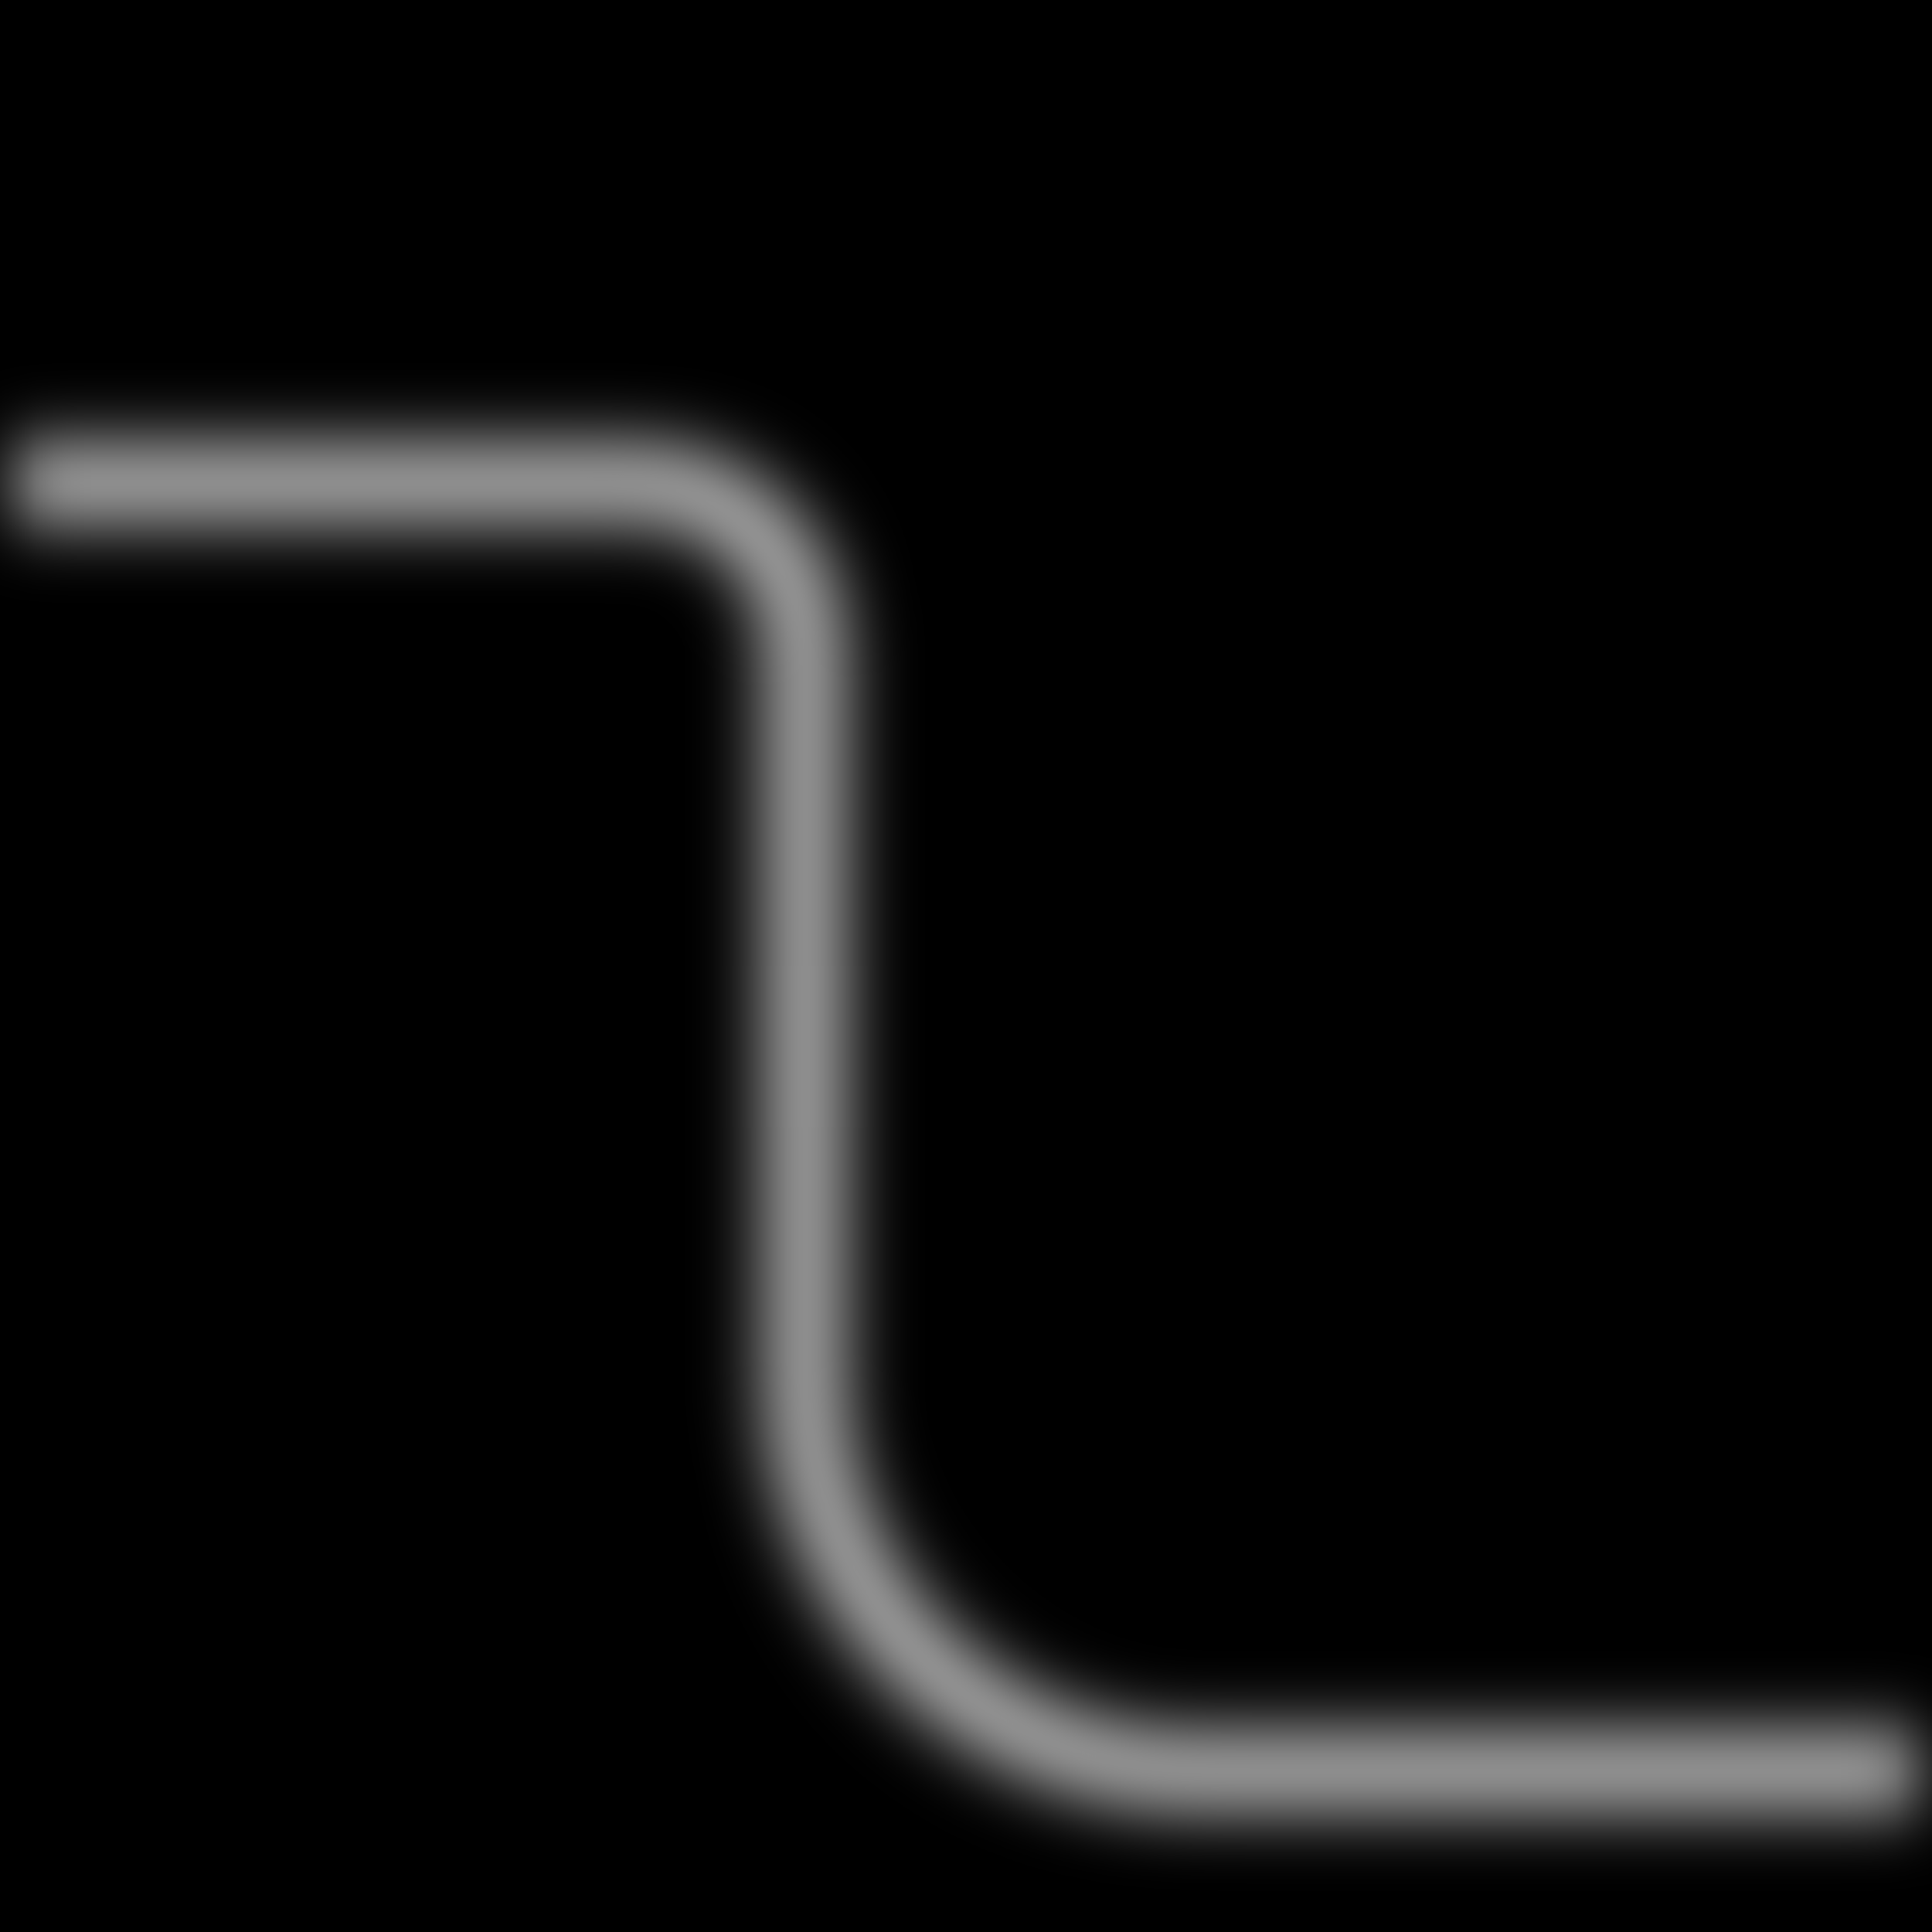
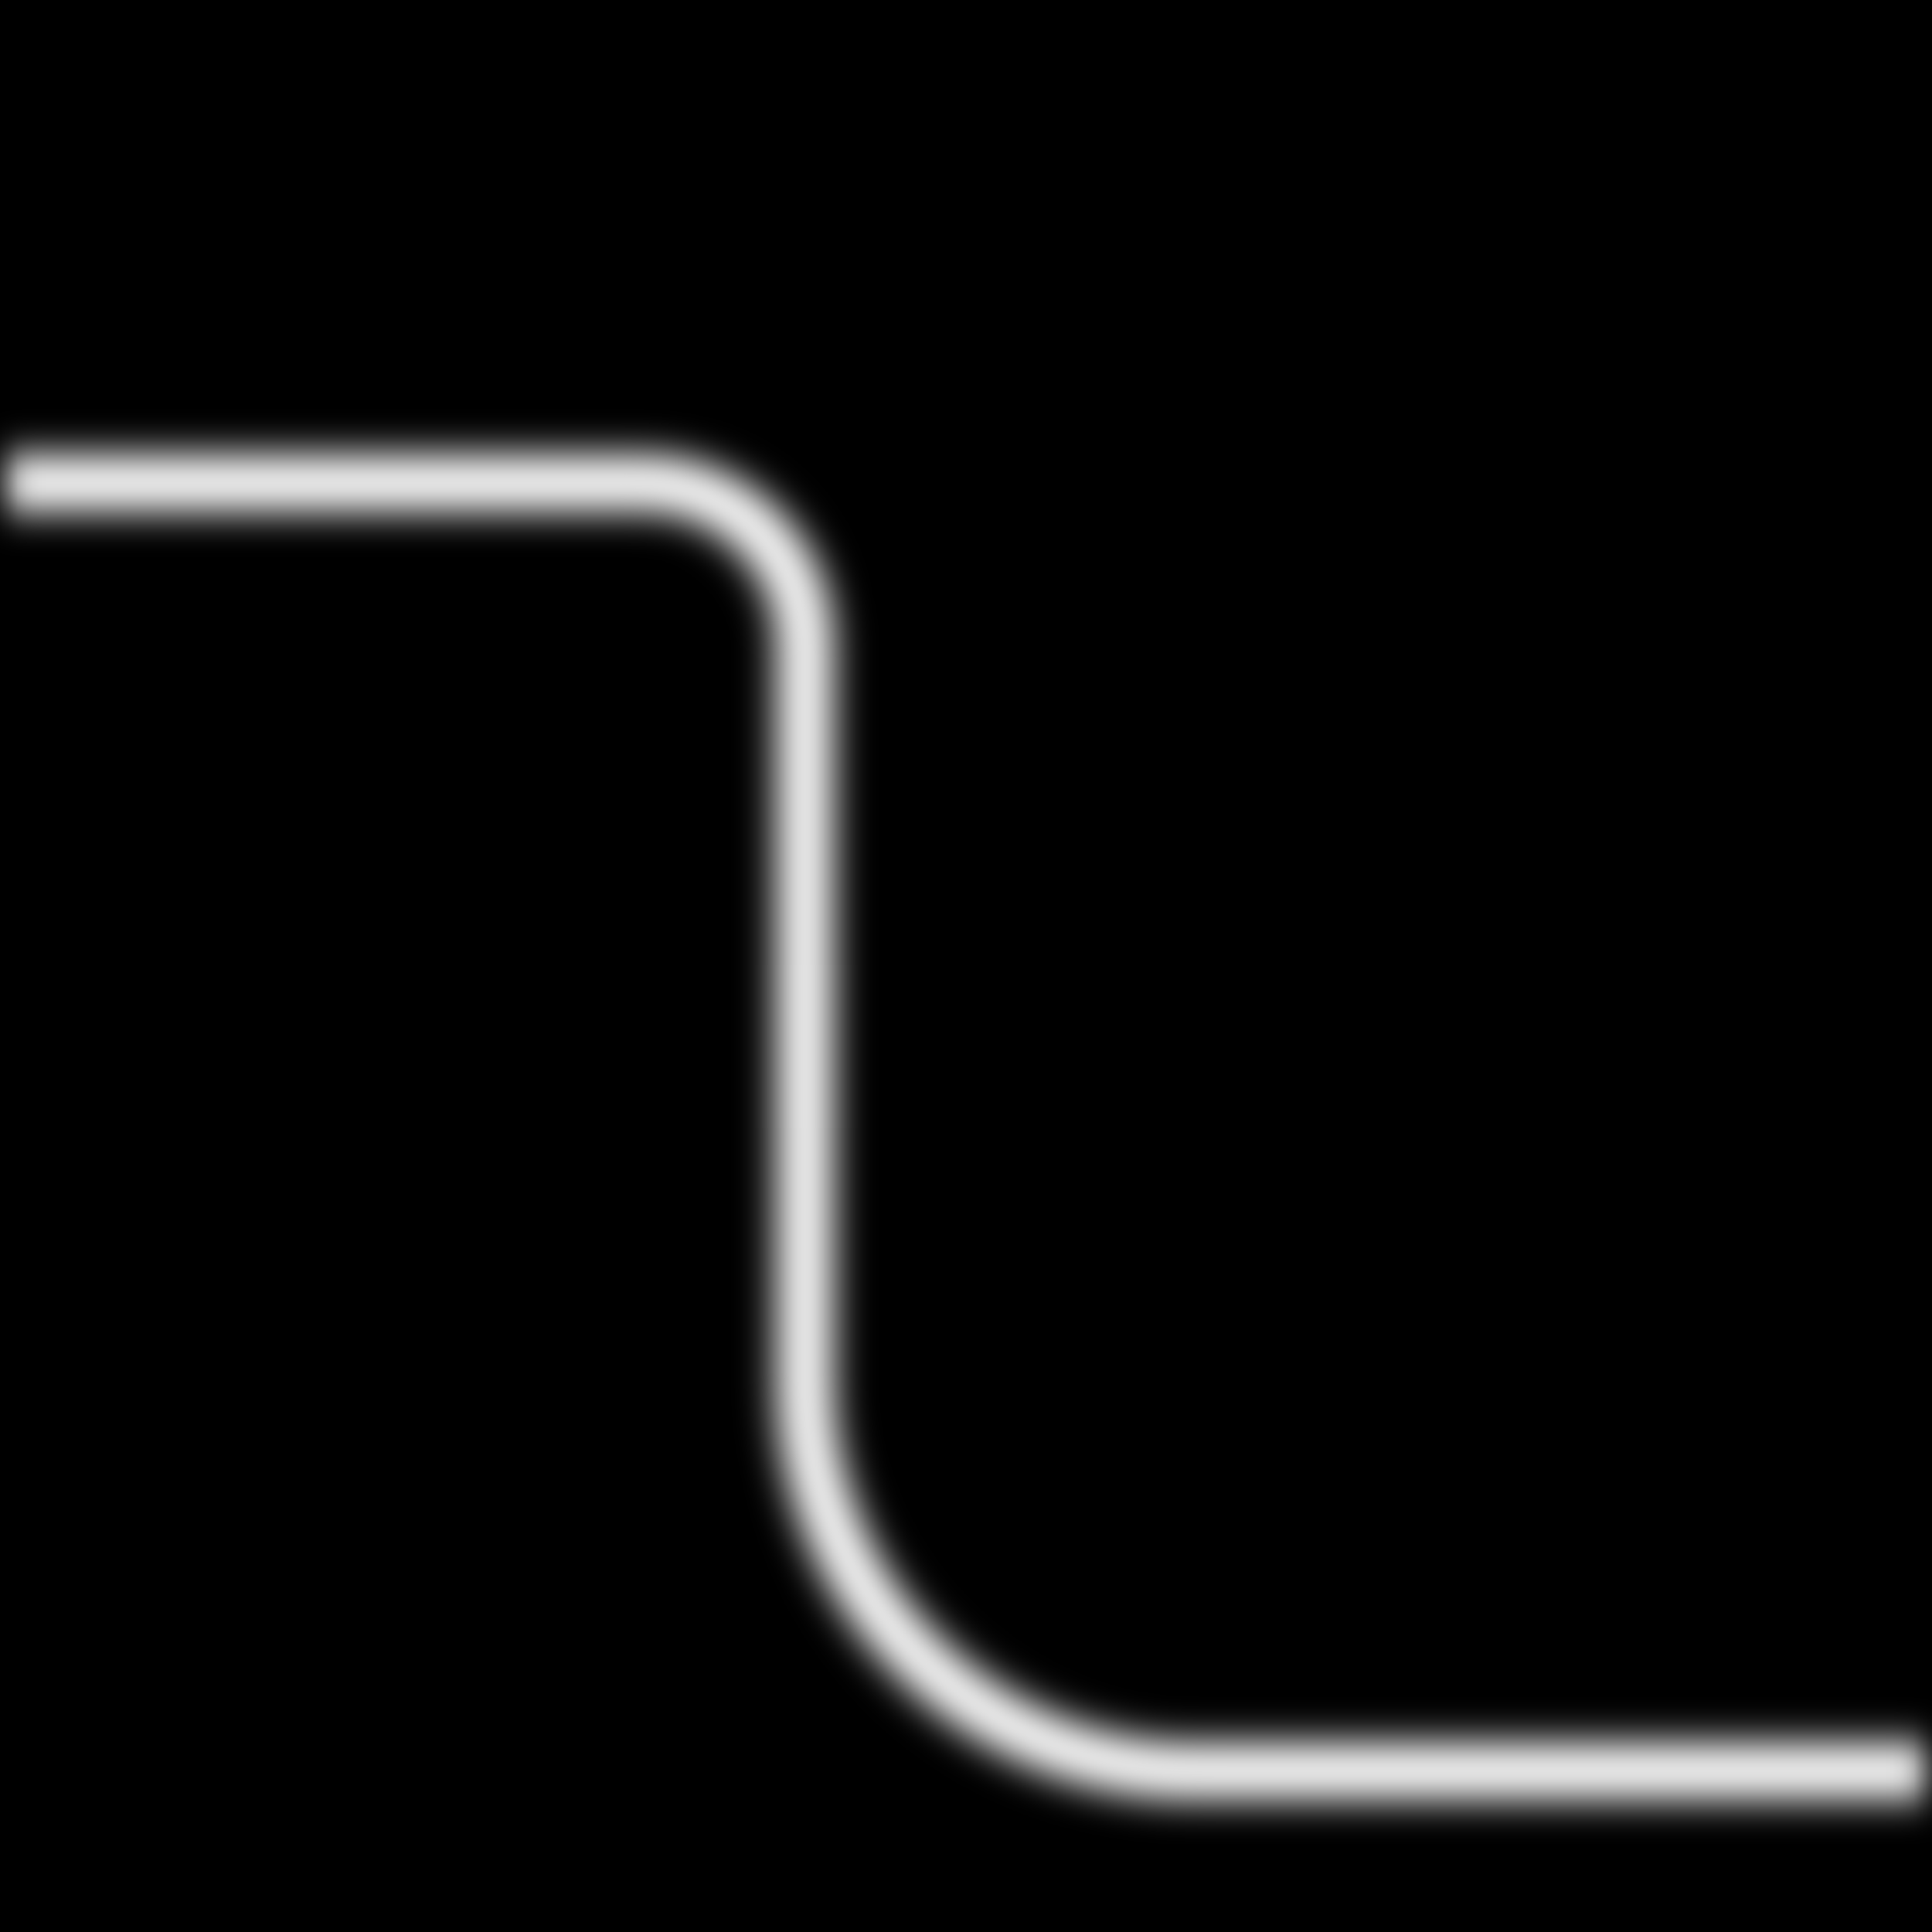
<svg xmlns="http://www.w3.org/2000/svg" width="384" height="384" viewBox="0 0 101.6 101.6" version="1.1" id="svg195">
  <defs id="defs192">
    <filter style="color-interpolation-filters:sRGB" id="filter1" x="-0.136" y="-0.136" width="1.272" height="1.272">
      <feGaussianBlur stdDeviation="4 4" result="blur" id="feGaussianBlur1" />
    </filter>
    <filter style="color-interpolation-filters:sRGB" id="filter1-3" x="-0.134" y="-0.134" width="1.269" height="1.269">
      <feGaussianBlur stdDeviation="4 4" result="blur" id="feGaussianBlur1-6" />
    </filter>
    <filter style="color-interpolation-filters:sRGB;" id="filter2" x="-0.04" y="-0.086" width="1.081" height="1.171">
      <feGaussianBlur stdDeviation="2" result="blur" id="feGaussianBlur2" />
    </filter>
    <filter style="color-interpolation-filters:sRGB;" id="filter3" x="-0.04" y="-0.115" width="1.081" height="1.231">
      <feGaussianBlur stdDeviation="2" result="blur" id="feGaussianBlur3" />
    </filter>
    <filter style="color-interpolation-filters:sRGB" id="filter3-3" x="-0.04" y="-0.1" width="1.081" height="1.201">
      <feGaussianBlur stdDeviation="2" result="blur" id="feGaussianBlur3-6" />
    </filter>
    <filter id="mask-powermask-path-effect16_inverse" style="color-interpolation-filters:sRGB" height="100" width="100" x="-50" y="-50">
      <feColorMatrix id="mask-powermask-path-effect16_primitive1" values="1" type="saturate" result="fbSourceGraphic" />
      <feColorMatrix id="mask-powermask-path-effect16_primitive2" values="-1 0 0 0 1 0 -1 0 0 1 0 0 -1 0 1 0 0 0 1 0 " in="fbSourceGraphic" />
    </filter>
    <filter id="mask-powermask-path-effect17_inverse" style="color-interpolation-filters:sRGB" height="100" width="100" x="-50" y="-50">
      <feColorMatrix id="mask-powermask-path-effect17_primitive1" values="1" type="saturate" result="fbSourceGraphic" />
      <feColorMatrix id="mask-powermask-path-effect17_primitive2" values="-1 0 0 0 1 0 -1 0 0 1 0 0 -1 0 1 0 0 0 1 0 " in="fbSourceGraphic" />
    </filter>
    <filter id="mask-powermask-path-effect18_inverse" style="color-interpolation-filters:sRGB" height="100" width="100" x="-50" y="-50">
      <feColorMatrix id="mask-powermask-path-effect18_primitive1" values="1" type="saturate" result="fbSourceGraphic" />
      <feColorMatrix id="mask-powermask-path-effect18_primitive2" values="-1 0 0 0 1 0 -1 0 0 1 0 0 -1 0 1 0 0 0 1 0 " in="fbSourceGraphic" />
    </filter>
    <mask maskUnits="userSpaceOnUse" id="mask23">
      <rect style="fill:#ffffff;fill-opacity:1;stroke:none;stroke-width:3.406;stroke-linejoin:round;stroke-dasharray:none;stroke-opacity:1" id="rect23" width="89.29" height="84.667" x="-8.467" y="-25.4" rx="0" ry="0" />
    </mask>
    <mask maskUnits="userSpaceOnUse" id="mask24">
      <rect style="fill:#ffffff;fill-opacity:1;stroke:none;stroke-width:3.406;stroke-linejoin:round;stroke-dasharray:none;stroke-opacity:1" id="rect24" width="89.29" height="84.667" x="-8.467" y="-25.4" rx="0" ry="0" />
    </mask>
    <mask maskUnits="userSpaceOnUse" id="mask25">
      <rect style="fill:#ffffff;fill-opacity:1;stroke:none;stroke-width:3.406;stroke-linejoin:round;stroke-dasharray:none;stroke-opacity:1" id="rect25" width="89.29" height="84.667" x="-8.467" y="-25.4" rx="0" ry="0" />
    </mask>
    <mask maskUnits="userSpaceOnUse" id="mask26">
      <rect style="fill:#ffffff;fill-opacity:1;stroke:none;stroke-width:4;stroke-linejoin:round;stroke-dasharray:none;stroke-opacity:1" id="rect27" width="83.167" height="71.741" x="-91.633" y="-84.667" ry="0" transform="scale(-1)" />
    </mask>
    <mask maskUnits="userSpaceOnUse" id="mask27">
      <rect style="fill:#ffffff;fill-opacity:1;stroke:none;stroke-width:4;stroke-linejoin:round;stroke-dasharray:none;stroke-opacity:1" id="rect28" width="83.167" height="71.741" x="-91.633" y="-84.667" ry="0" transform="scale(-1)" />
    </mask>
    <mask maskUnits="userSpaceOnUse" id="mask28">
      <rect style="fill:#ffffff;fill-opacity:1;stroke:none;stroke-width:4;stroke-linejoin:round;stroke-dasharray:none;stroke-opacity:1" id="rect29" width="83.167" height="71.741" x="-91.633" y="-84.667" ry="0" transform="scale(-1)" />
    </mask>
-     <filter style="color-interpolation-filters:sRGB;" id="filter29" x="0.128" y="0.105" width="0.797" height="0.791">
-       <feGaussianBlur stdDeviation="2 2" result="blur" id="feGaussianBlur29" />
+     <filter style="color-interpolation-filters:sRGB;" id="filter29" x="0.143" y="0.128" width="0.767" height="0.743">
+       <feGaussianBlur stdDeviation="1" result="blur" id="feGaussianBlur29" />
    </filter>
  </defs>
  <rect style="fill:#000000;fill-opacity:1;stroke:none;stroke-width:3.658;stroke-linejoin:round;stroke-dasharray:none;stroke-opacity:1" id="rect2" width="101.6" height="101.6" x="0" y="0" rx="0" />
  <g id="layer4" style="filter:url(#filter29)">
    <g id="g6" transform="rotate(180,59.26666,67.73333)" style="display:inline">
      <rect style="display:inline;fill:none;stroke:#fefefe;stroke-width:3;stroke-linejoin:round;stroke-dasharray:none;stroke-opacity:1" id="rect4" width="84.667" height="84.667" x="-8.467" y="42.333" ry="20.45" mask="url(#mask28)" />
      <rect style="display:none;fill:none;stroke:#fefefe;stroke-width:4;stroke-linejoin:round;stroke-dasharray:none;stroke-opacity:1" id="rect5" width="84.667" height="101.6" x="-16.933" y="50.8" ry="13.414" mask="url(#mask27)" />
      <rect style="display:none;fill:none;stroke:#fefefe;stroke-width:6;stroke-linejoin:round;stroke-dasharray:none;stroke-opacity:1" id="rect6" width="93.133" height="118.533" x="-33.867" y="59.267" ry="8.467" mask="url(#mask26)" />
    </g>
    <g id="layer1" style="display:inline">
      <rect style="display:inline;fill:none;stroke:#fefefe;stroke-width:3;stroke-linejoin:round;stroke-dasharray:none;stroke-opacity:1" id="rect3-3" width="76.2" height="84.667" x="-33.867" y="25.4" ry="8.467" mask="url(#mask25)" />
      <rect style="display:none;fill:none;stroke:#fefefe;stroke-width:4;stroke-linejoin:round;stroke-dasharray:none;stroke-opacity:1" id="rect3" width="84.667" height="101.6" x="-33.867" y="16.933" ry="14.922" mask="url(#mask24)" />
      <rect style="display:none;fill:none;stroke:#fefefe;stroke-width:6;stroke-linejoin:round;stroke-dasharray:none;stroke-opacity:1" id="rect3-5" width="93.133" height="118.533" x="-33.867" y="8.467" ry="21.768" mask="url(#mask23)" />
    </g>
  </g>
</svg>
